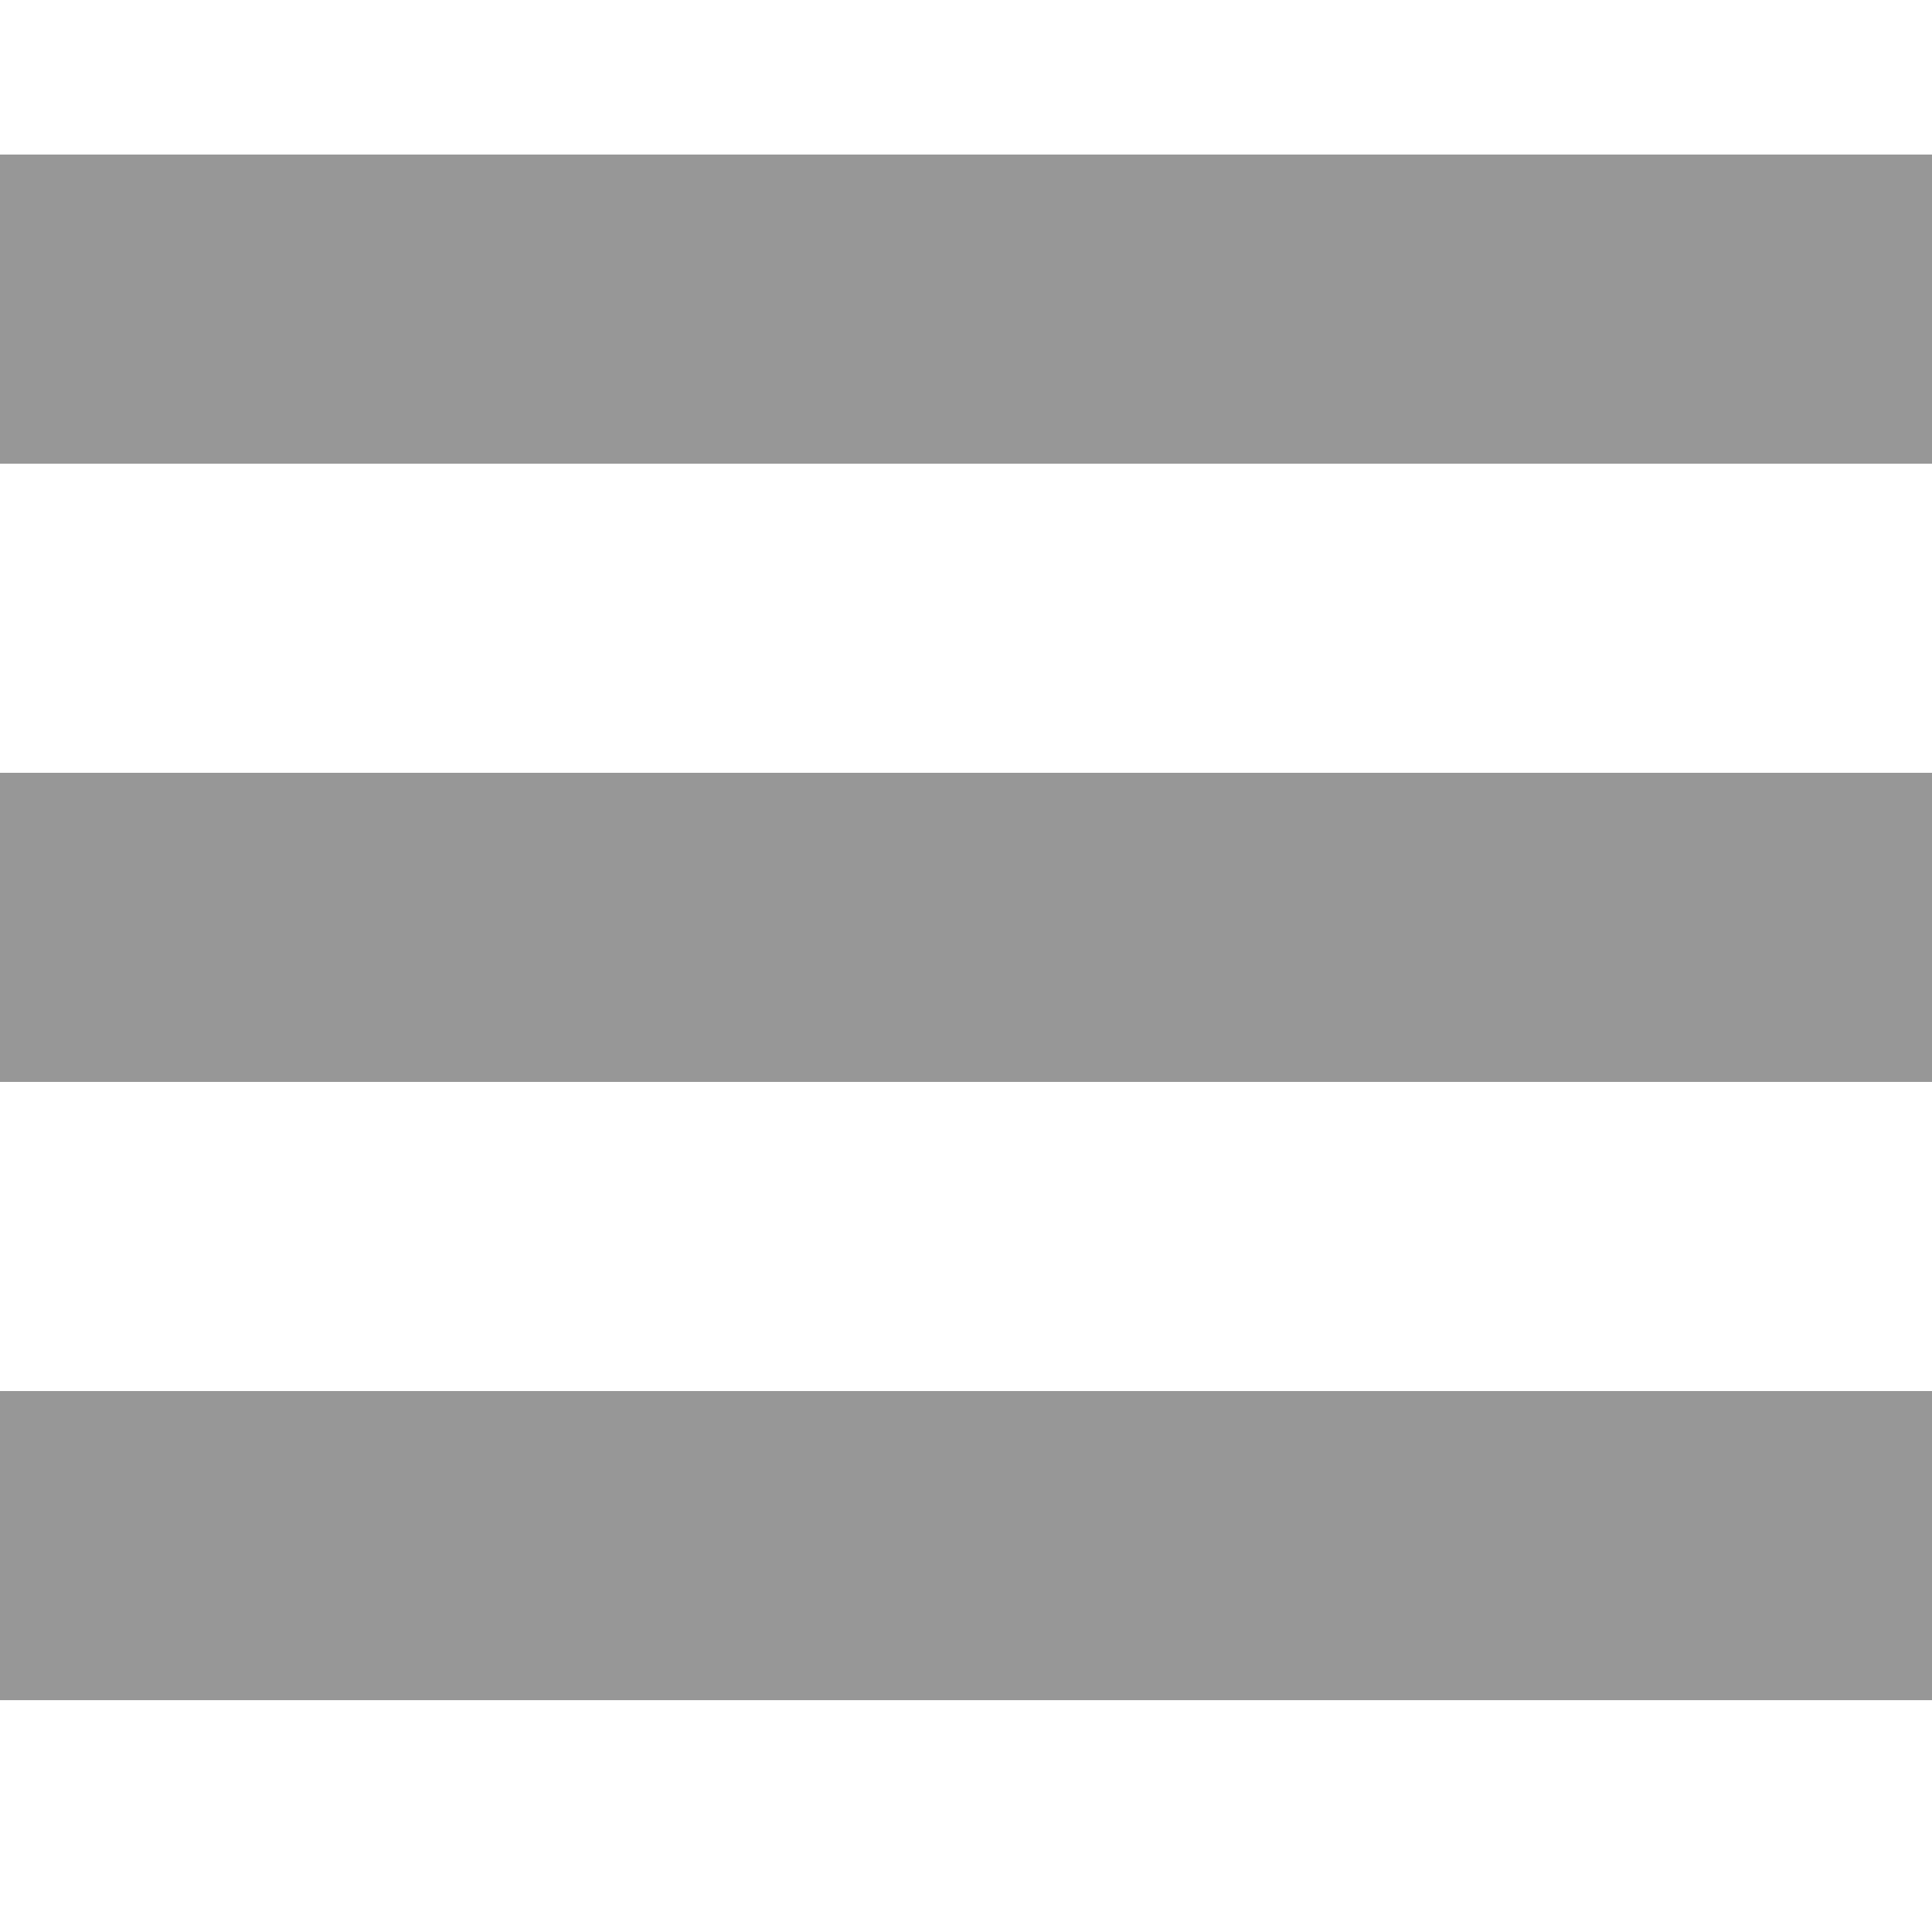
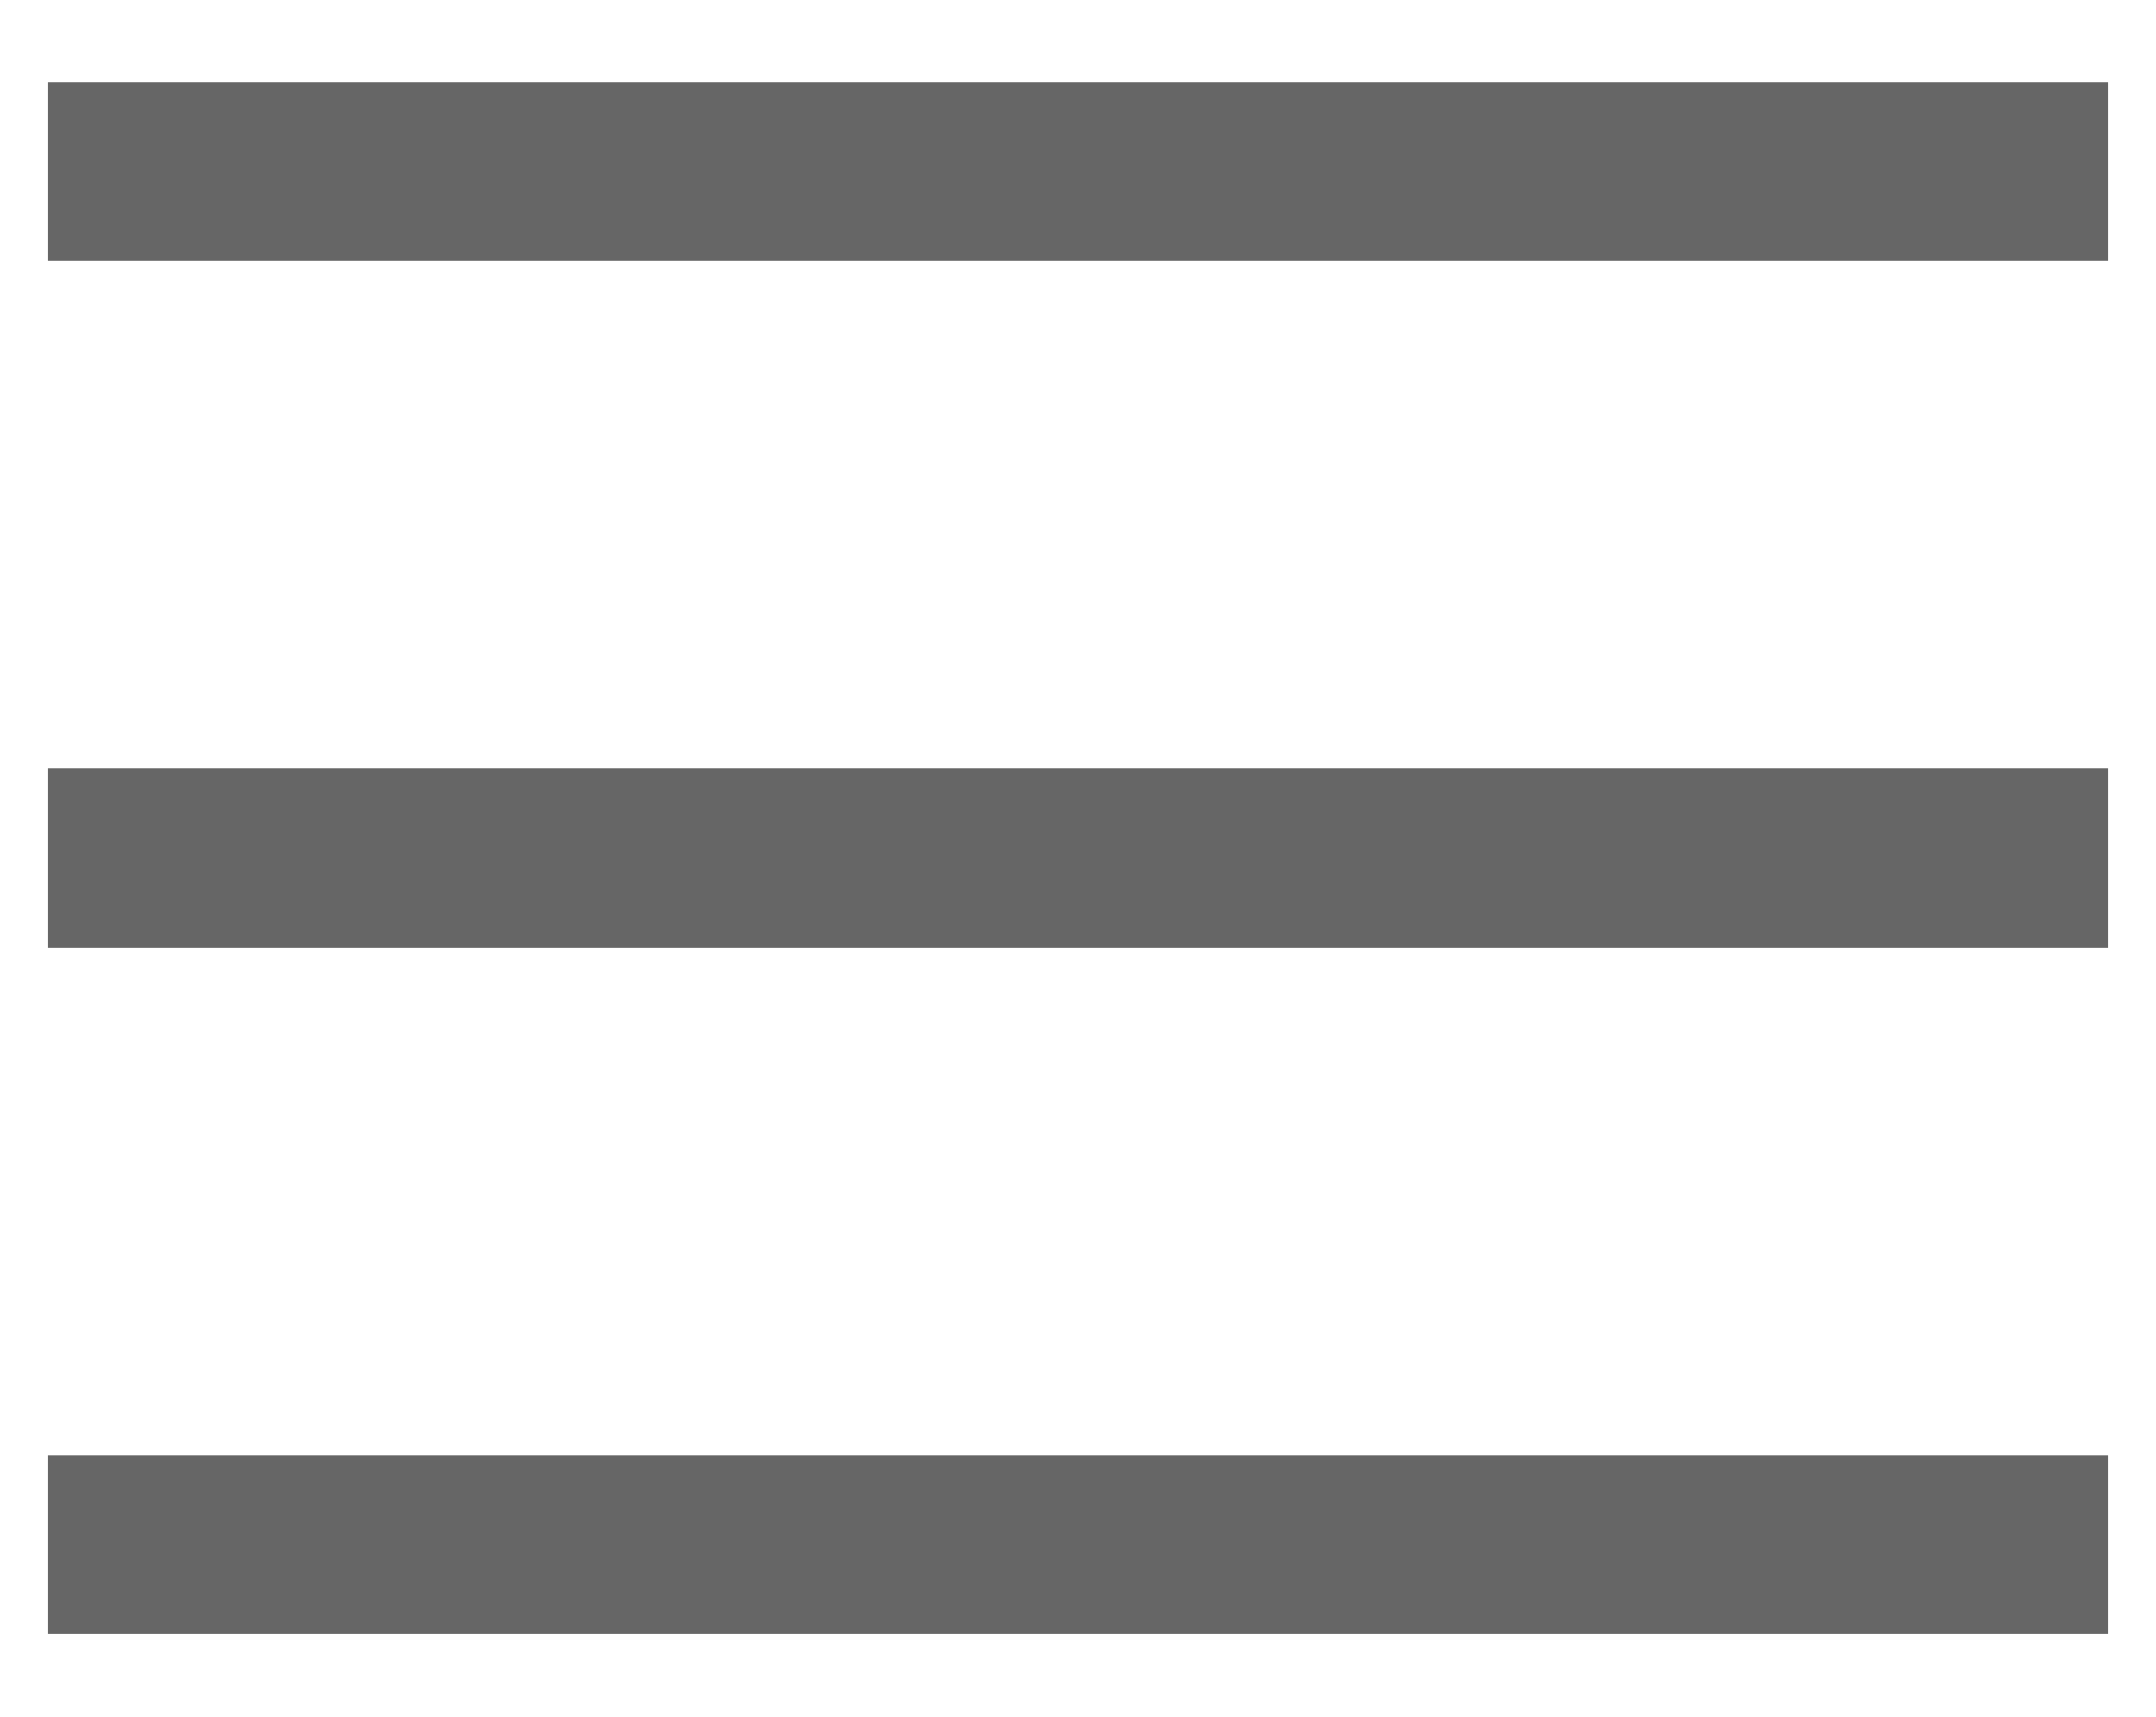
- <svg xmlns="http://www.w3.org/2000/svg" version="1.1" id="Слой_1" x="0px" y="0px" viewBox="0 0 25 25" style="enable-background:new 0 0 25 25;" xml:space="preserve">
-   <style type="text/css">
- 	.st0{fill:#979797;}
- </style>
-   <g id="TabBar-Icons">
-     <g id="Hamburger">
-       <path class="st0" d="M0,2h25v4H0V2z M0,10h25v4H0V10z M0,18h25v4H0V18z" />
-     </g>
+ <svg xmlns="http://www.w3.org/2000/svg" xml:space="preserve" width="2.378mm" height="1.893mm" version="1.1" style="shape-rendering:geometricPrecision; text-rendering:geometricPrecision; image-rendering:optimizeQuality; fill-rule:evenodd; clip-rule:evenodd" viewBox="0 0 12 10">
+   <defs>
+     <style type="text/css">
+    
+     .str0 {stroke:#666666;stroke-width:1.043}
+     .fil0 {fill:none;fill-rule:nonzero}
+    
+   </style>
+   </defs>
+   <g id="Слой_x0020_1">
+     <line class="fil0 str0" x1="0" y1="1" x2="12" y2="1" />
+     <line class="fil0 str0" x1="0" y1="5" x2="12" y2="5" />
+     <line class="fil0 str0" x1="0" y1="9" x2="12" y2="9" />
  </g>
</svg>
